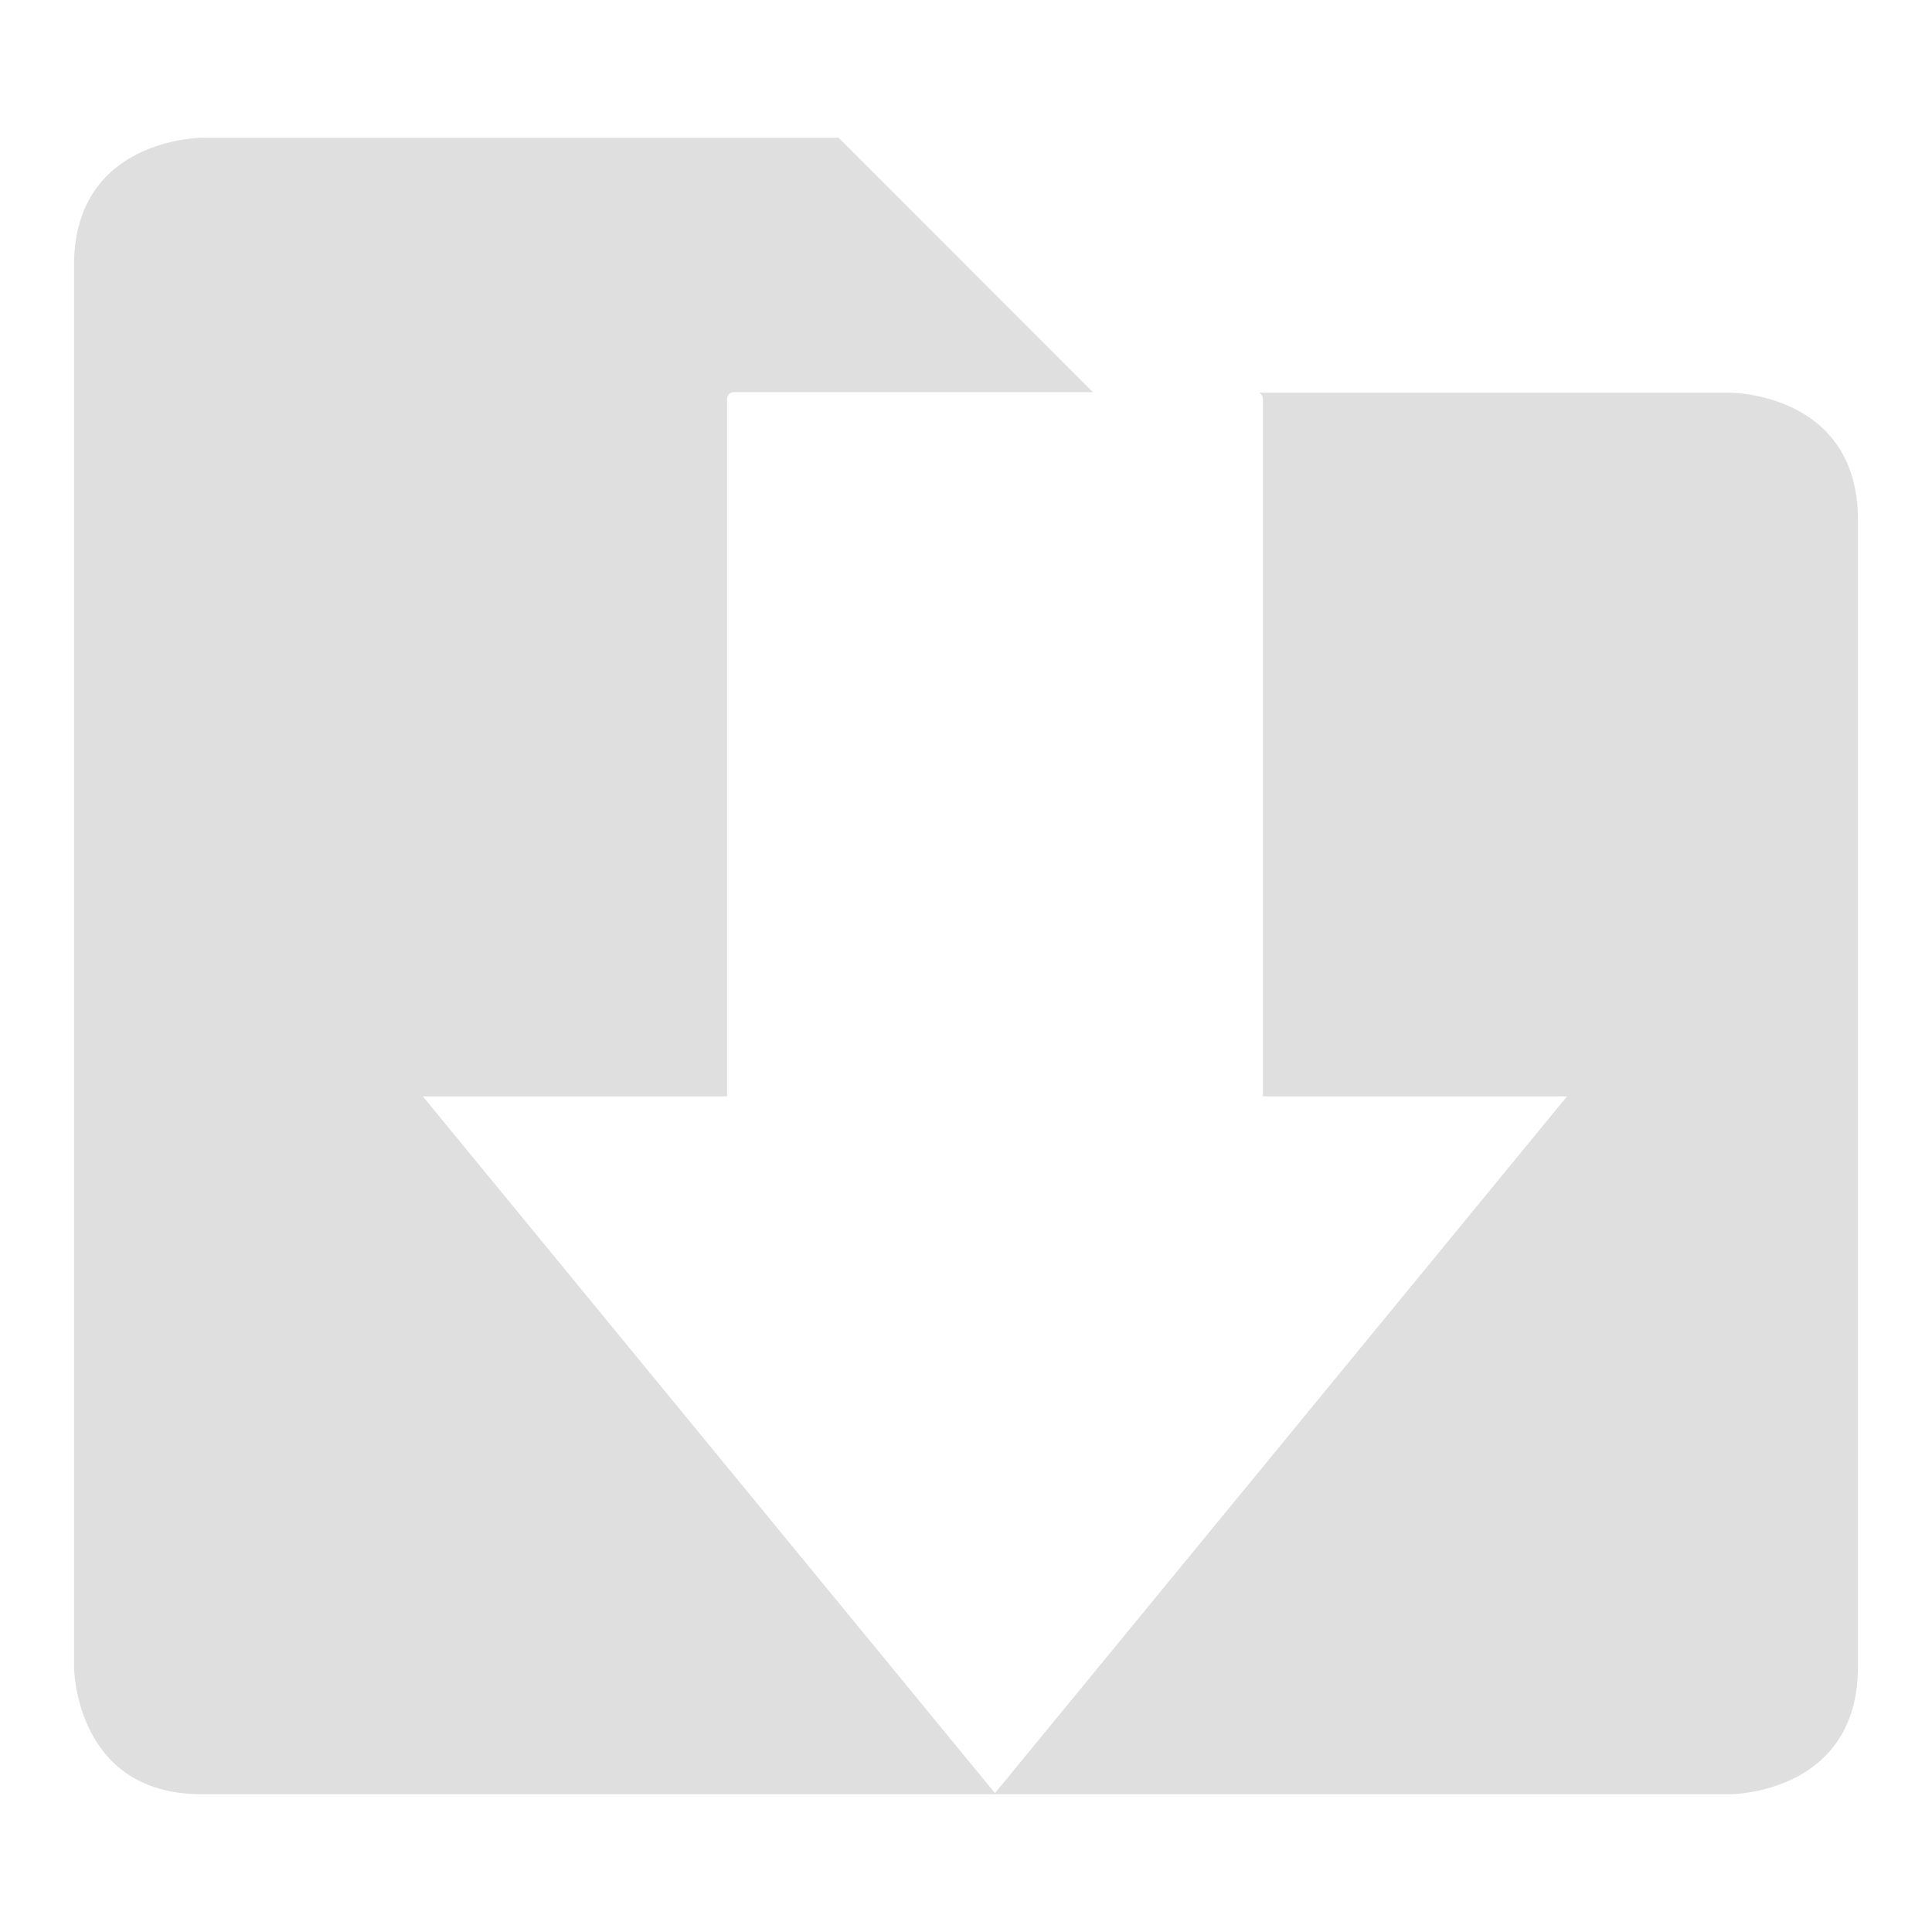
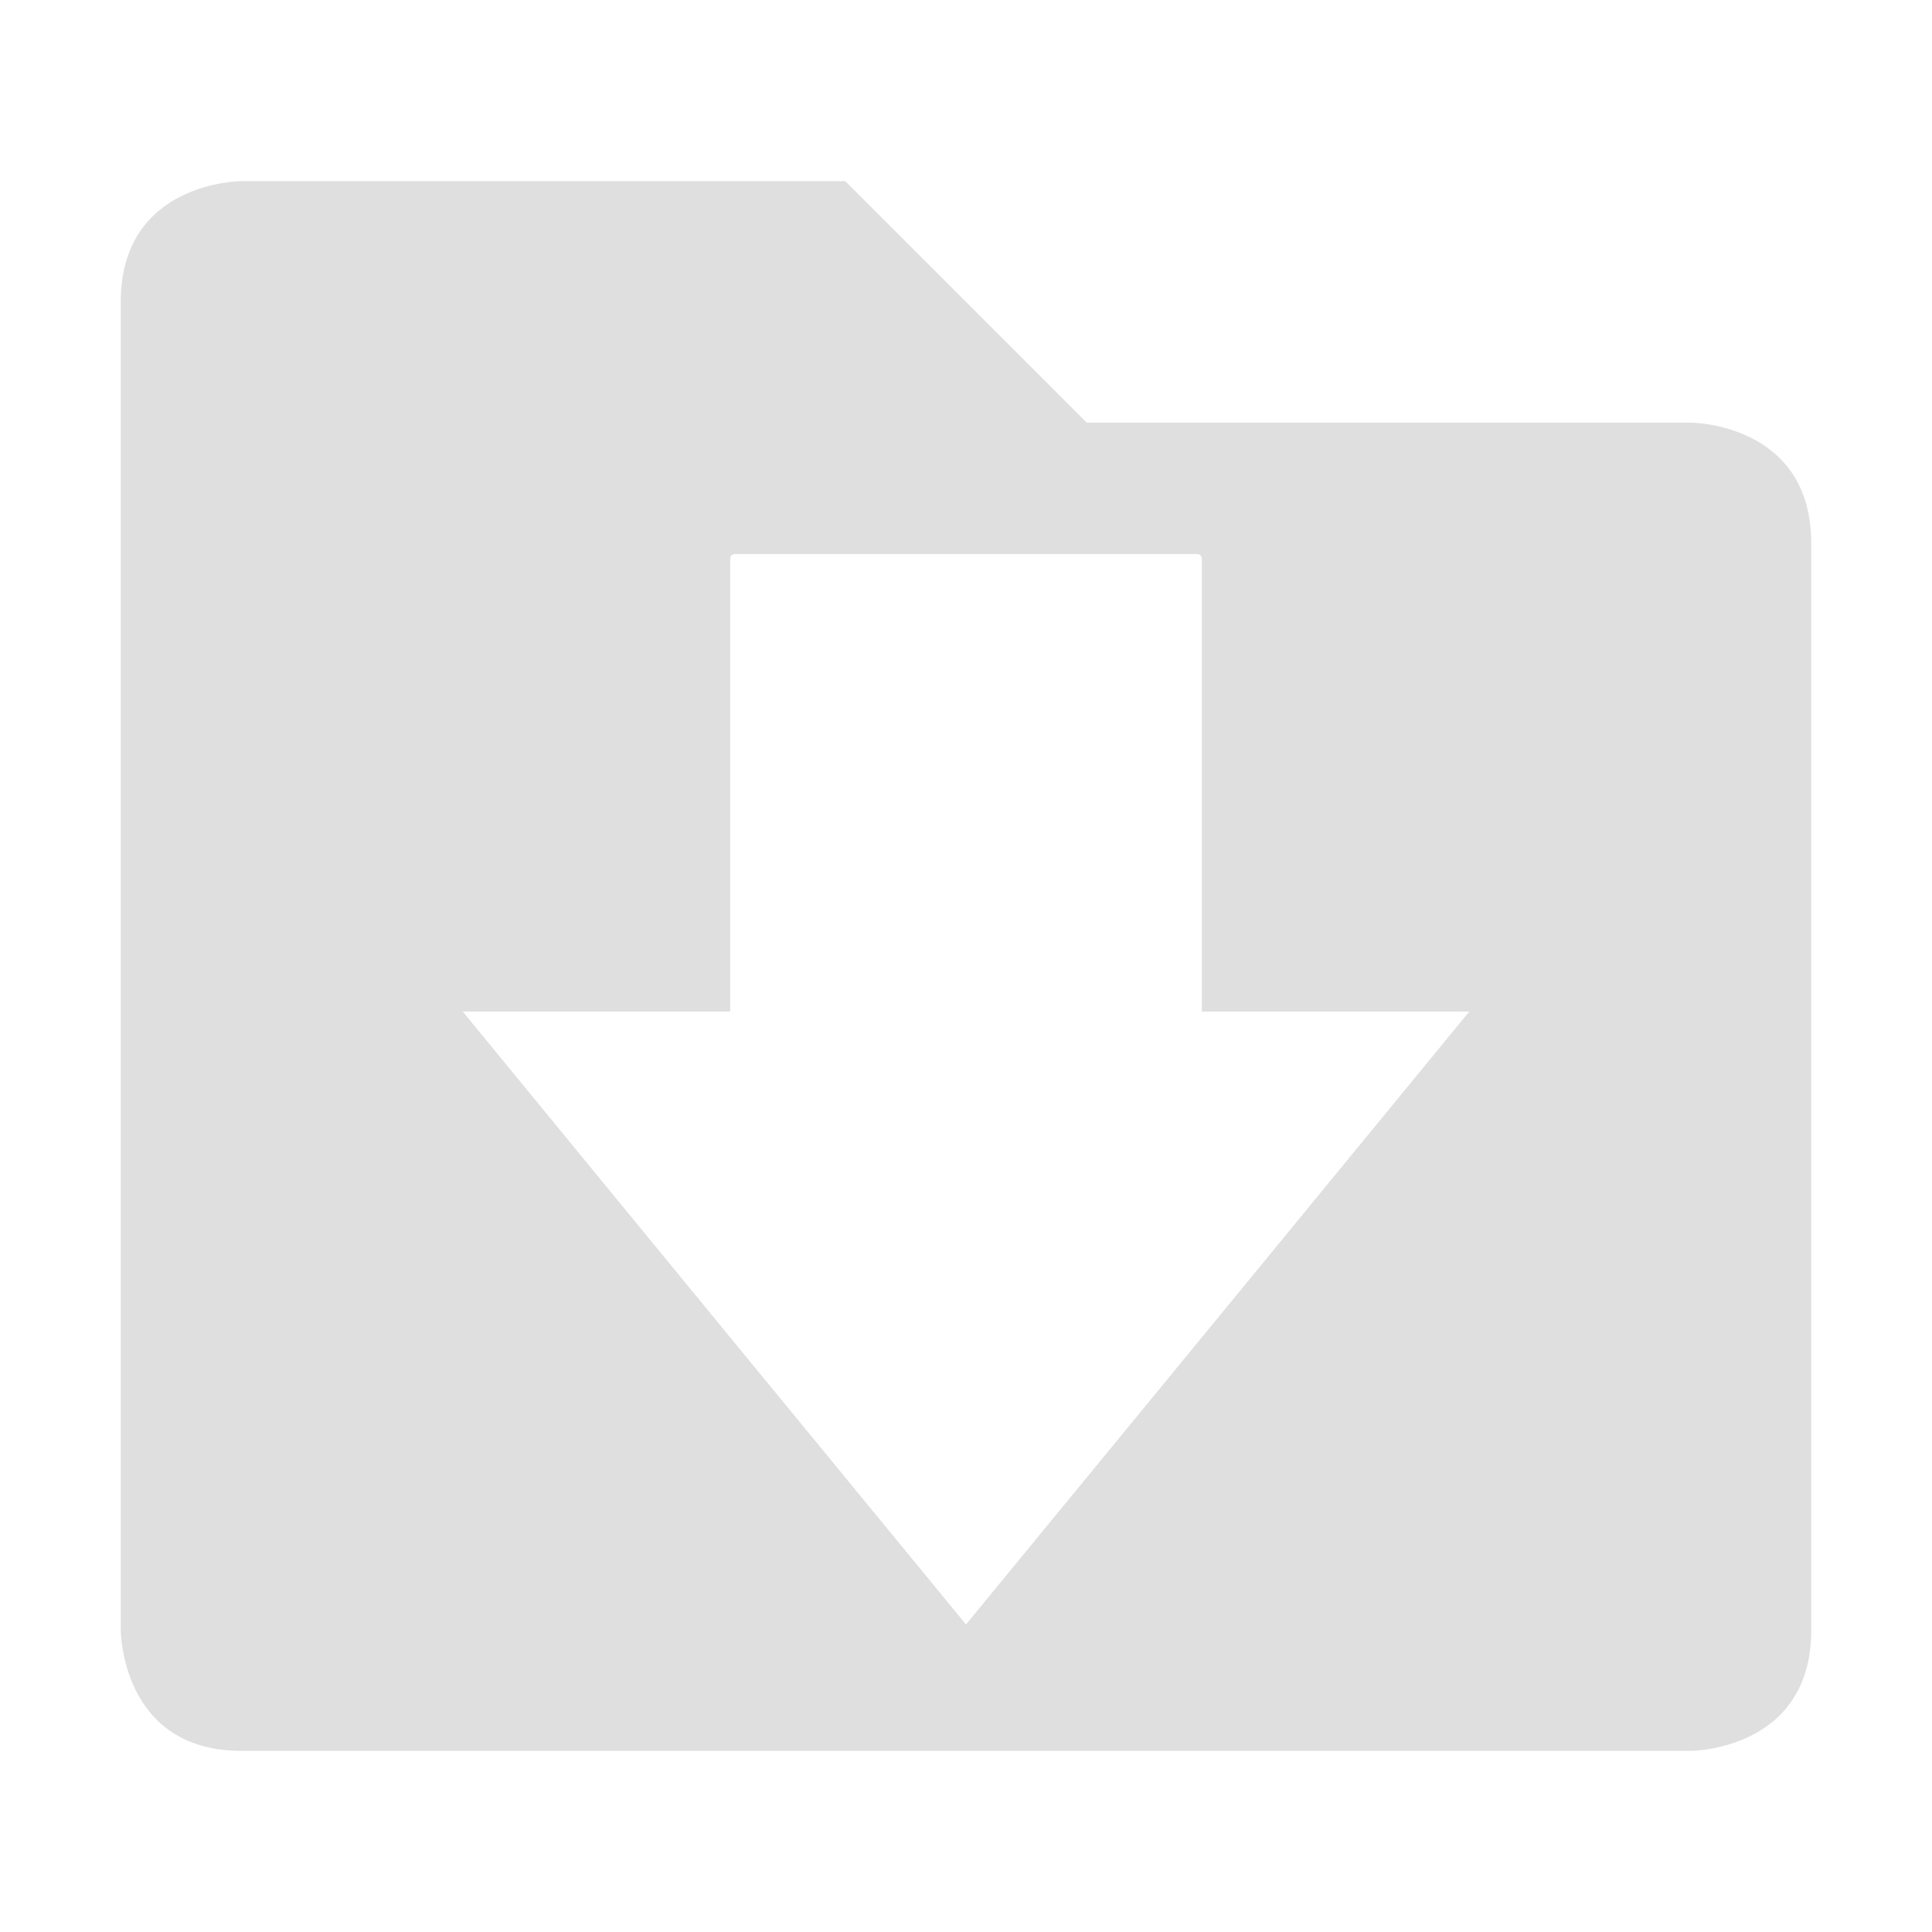
<svg xmlns="http://www.w3.org/2000/svg" version="1" viewBox="0 0 16 16" enable-background="new 0 0 48 48" id="svg12" width="16" height="16">
  <defs id="defs16">
    </defs>
-   <path id="path245" style="color:#444444;fill:#dfdfdf;stroke-width:1.055;fill-opacity:1" class="ColorScheme-Text" d="M 1.67 1.141 C 1.67 1.141 0.613 1.142 0.613 2.197 L 0.613 13.803 C 0.613 13.803 0.615 14.859 1.67 14.859 L 14.33 14.859 C 14.33 14.859 15.387 14.858 15.387 13.803 L 15.387 4.307 C 15.387 3.252 14.33 3.252 14.33 3.252 L 10.426 3.252 C 10.446 3.261 10.459 3.282 10.459 3.305 L 10.459 9.08 L 12.977 9.08 L 10.609 11.965 L 8.24 14.85 L 5.871 11.965 L 3.502 9.08 L 6.021 9.08 L 6.021 3.305 C 6.021 3.274 6.045 3.248 6.076 3.248 L 9.051 3.248 L 6.945 1.141 L 1.67 1.141 z " />
  <rect style="display:none;opacity:1;fill:#555753;fill-opacity:1;fill-rule:nonzero;stroke:none;stroke-width:1.016;stroke-linecap:square;stroke-linejoin:round;stroke-miterlimit:4;stroke-dasharray:none;stroke-dashoffset:0;stroke-opacity:1;paint-order:stroke fill markers" id="rect6013" width="36.737" height="6.499" x="5.305" y="-4.074" ry="2.255" />
  <rect ry="2.255" y="5.926" x="5.305" height="6.499" width="36.737" id="rect6015" style="display:none;opacity:1;fill:#555753;fill-opacity:1;fill-rule:nonzero;stroke:none;stroke-width:1.016;stroke-linecap:square;stroke-linejoin:round;stroke-miterlimit:4;stroke-dasharray:none;stroke-dashoffset:0;stroke-opacity:1;paint-order:stroke fill markers" />
  <rect style="display:none;opacity:1;fill:#555753;fill-opacity:1;fill-rule:nonzero;stroke:none;stroke-width:0.905;stroke-linecap:square;stroke-linejoin:round;stroke-miterlimit:4;stroke-dasharray:none;stroke-dashoffset:0;stroke-opacity:1;paint-order:stroke fill markers" id="rect6009" width="29.178" height="6.499" x="5.305" y="-24.074" ry="2.255" />
  <rect ry="2.255" y="-14.074" x="5.305" height="6.499" width="36.737" id="rect6011" style="display:none;opacity:1;fill:#555753;fill-opacity:1;fill-rule:nonzero;stroke:none;stroke-width:1.016;stroke-linecap:square;stroke-linejoin:round;stroke-miterlimit:4;stroke-dasharray:none;stroke-dashoffset:0;stroke-opacity:1;paint-order:stroke fill markers" />
  <rect style="fill:#66cc33;fill-opacity:1;stroke-width:0.439" id="rect352" width="0.36" height="0.042" x="-21.169" y="-12.914" ry="0.021" />
+   <path id="path5" style="color:#444444;fill:#dfdfdf;fill-opacity:1" class="ColorScheme-Text" d="m 2,1.5 c 0,0 -1,10e-7 -1,1 v 11 c 0,0 1e-6,1 1,1 H 14 c 0,0 1,-10e-7 1,-1 v -9 c 0,-1 -1,-1 -1,-1 H 9 l -2,-2 z m 4.086,3.088 h 3.828 c 0.021,0 0.039,0.016 0.039,0.037 v 3.752 h 2.215 l -2.084,2.539 -2.084,2.537 -2.084,-2.537 -2.084,-2.539 h 2.215 V 4.625 c 0,-0.021 0.018,-0.037 0.039,-0.037 z" />
</svg>
